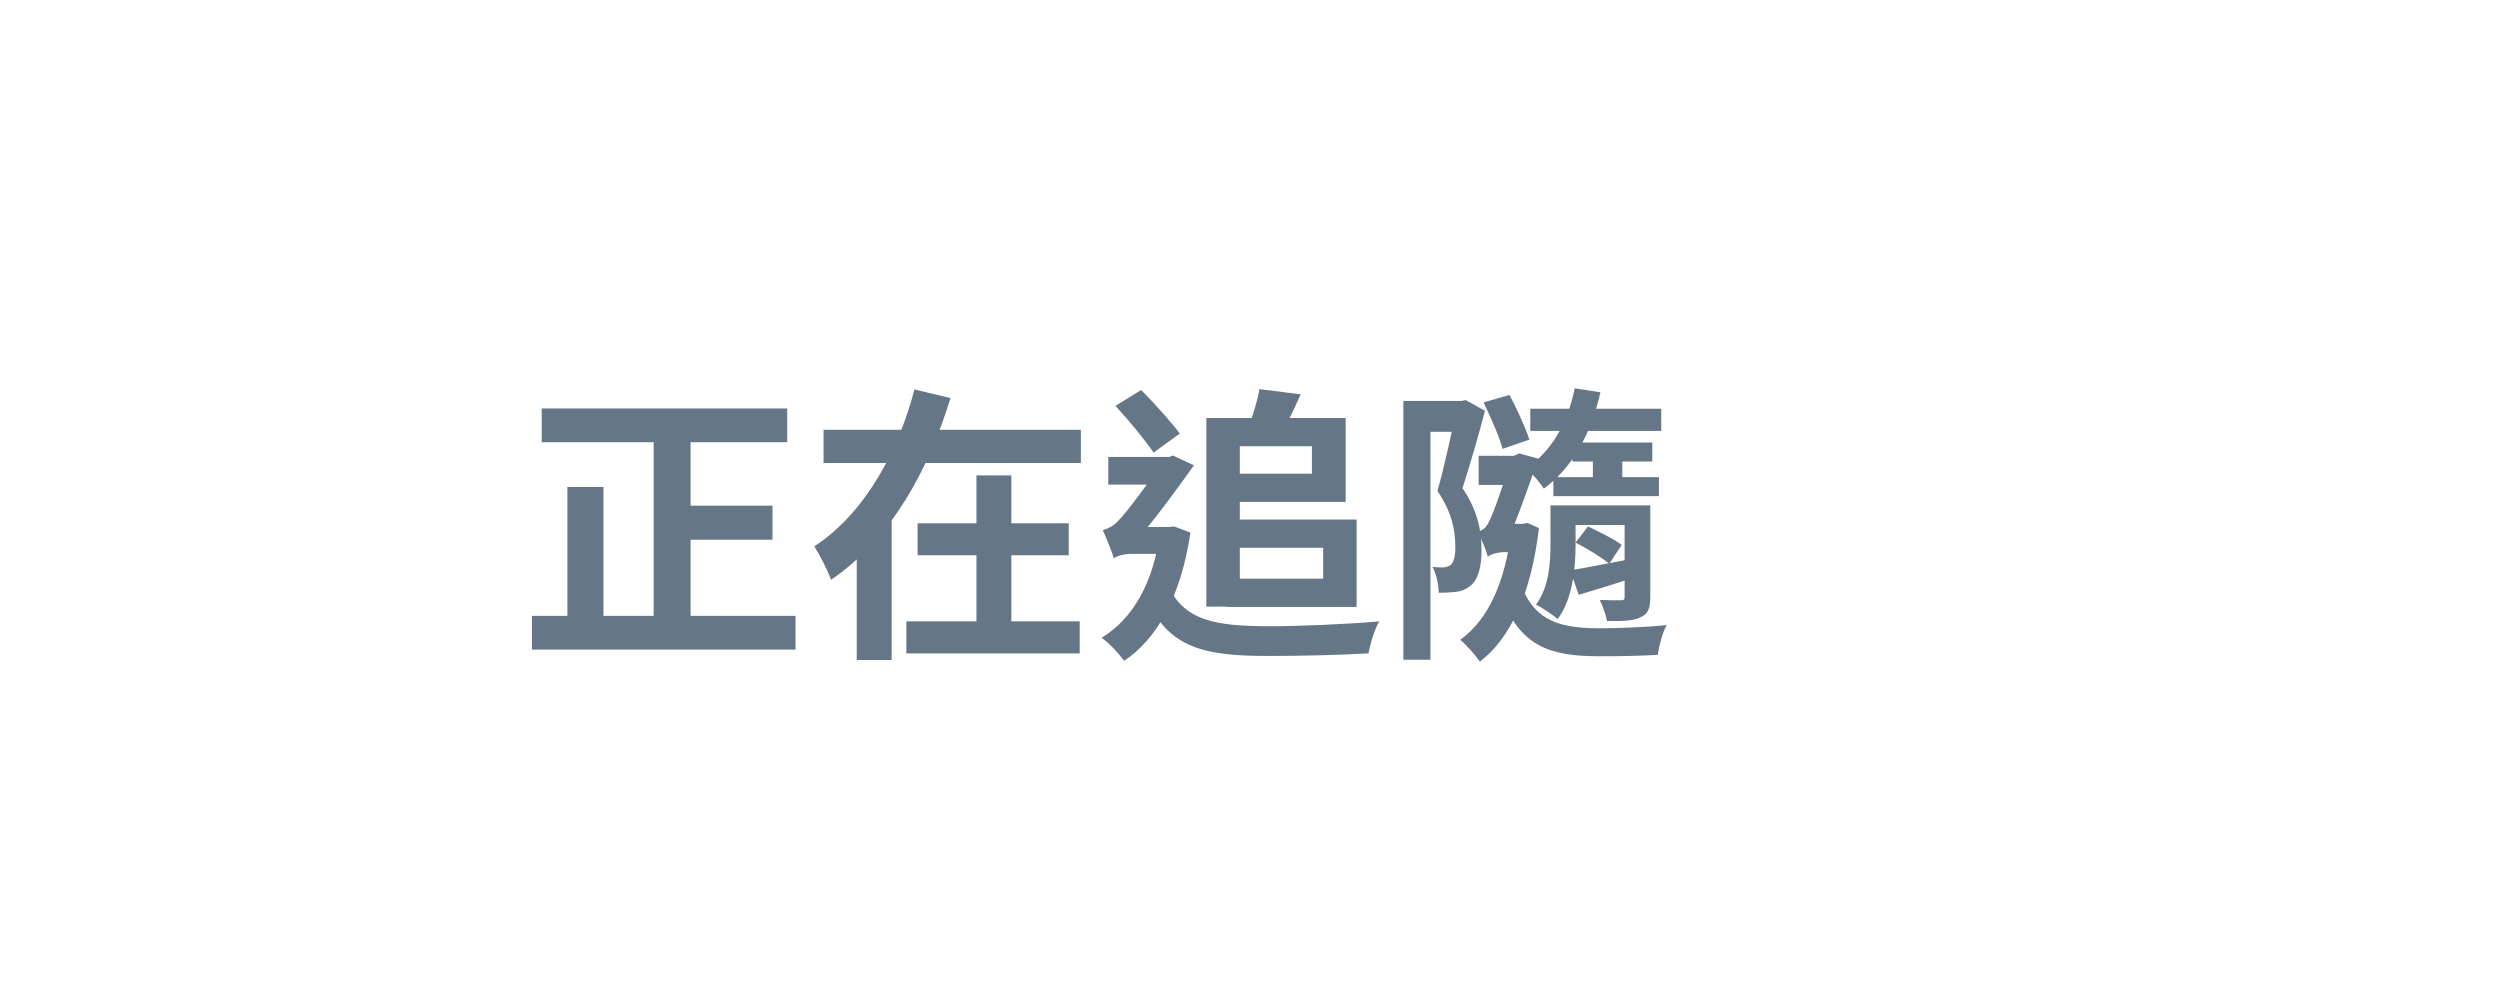
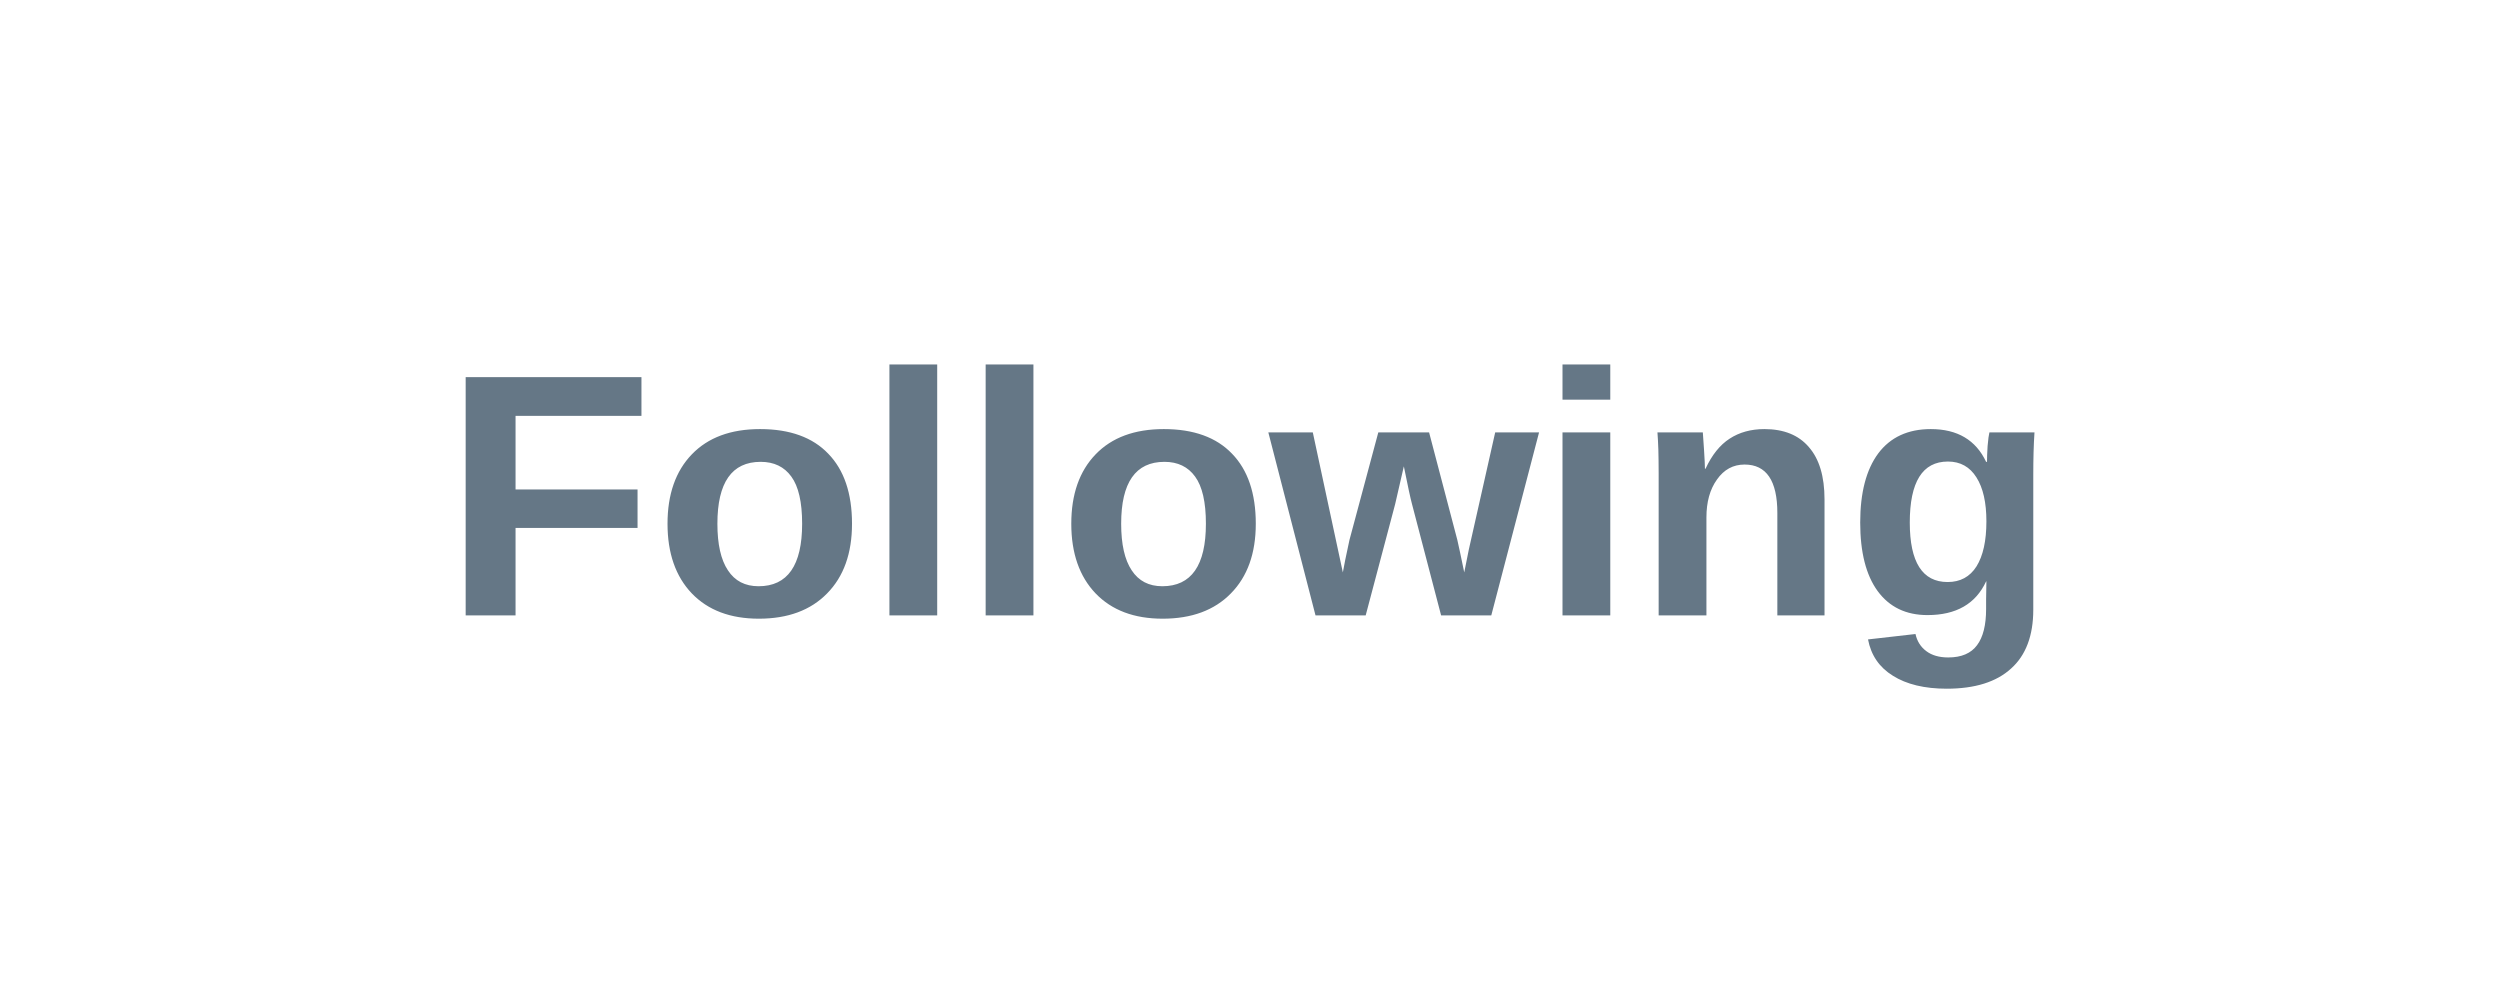
<svg xmlns="http://www.w3.org/2000/svg" width="130" height="52" viewBox="0 0 130 52" fill="none">
-   <path d="M28.17 21.24V22.995H40.935V21.24H28.17ZM34.875 26.295V28.065H40.17V26.295H34.875ZM27.66 32.025V33.78H41.37V32.025H27.66ZM33.99 21.945V32.88H35.91V21.945H33.99ZM29.505 25.32V32.97H31.38V25.32H29.505ZM42.825 22.35V24.075H56.205V22.35H42.825ZM47.715 27.21V28.875H55.575V27.21H47.715ZM47.13 32.31V33.975H56.145V32.31H47.13ZM50.775 24.72V33.195H52.59V24.72H50.775ZM47.55 20.25C46.77 23.28 45.06 26.64 42.345 28.41C42.615 28.845 43.035 29.64 43.215 30.15C46.425 27.96 48.315 24.315 49.425 20.7L47.55 20.25ZM44.55 26.535V34.32H46.365V26.535H44.55ZM63.6 21.735V23.205H68.22V24.63H63.6V26.1H69.975V21.735H63.6ZM65.49 20.235C65.385 20.865 65.115 21.705 64.89 22.32L66.585 22.635C66.885 22.11 67.275 21.33 67.635 20.505L65.49 20.235ZM62.73 21.735V31.545H64.47V21.735H62.73ZM63.765 27.015V28.485H68.805V30.09H63.765V31.56H70.545V27.015H63.765ZM58.005 21.105C58.695 21.855 59.565 22.905 59.985 23.535L61.35 22.545C60.9 21.945 60.06 21 59.34 20.28L58.005 21.105ZM57.63 23.76V25.2H60.81V23.76H57.63ZM60.675 30.285L59.475 30.765C60.585 33.645 62.445 34.11 65.925 34.11C67.68 34.11 69.6 34.065 71.16 33.975C71.25 33.48 71.49 32.67 71.73 32.31C70.035 32.46 67.56 32.565 65.955 32.565C63.24 32.55 61.485 32.31 60.675 30.285ZM60.33 27.405V27.675C59.97 30.33 58.905 32.175 57.285 33.165C57.645 33.405 58.215 34.02 58.455 34.365C60.18 33.21 61.41 31.005 61.905 27.69L61.05 27.375L60.765 27.405H60.33ZM57.915 29.04C58.05 28.905 58.485 28.8 58.845 28.8H60.81L60.825 27.405H58.56L57.915 27.75V29.04ZM57.915 29.04C57.915 28.635 59.13 28.05 59.13 28.05C60.015 27.075 61.35 25.23 62.085 24.195L60.99 23.685L60.525 23.88V23.925C59.985 24.75 58.59 26.655 58.14 27.09C57.855 27.39 57.585 27.495 57.345 27.57C57.495 27.9 57.825 28.665 57.915 29.04ZM79.575 21.255V22.41H86.385V21.255H79.575ZM81.765 23.01V24H85.92V23.01H81.765ZM80.775 24.81V25.8H86.265V24.81H80.775ZM82.83 23.73V25.35H84.36V23.73H82.83ZM81.885 20.19C81.525 21.99 80.685 23.46 79.38 24.345C79.65 24.6 80.115 25.14 80.28 25.41C81.765 24.315 82.74 22.56 83.22 20.4L81.885 20.19ZM84.48 26.28V31.035C84.48 31.17 84.435 31.215 84.285 31.215C84.135 31.215 83.64 31.215 83.19 31.2C83.34 31.515 83.505 31.965 83.565 32.295C84.36 32.295 84.915 32.295 85.305 32.1C85.71 31.92 85.815 31.62 85.815 31.035V26.28H84.48ZM81.225 26.28V27.3H85.17V26.28H81.225ZM80.625 26.28V28.26C80.625 29.25 80.565 30.495 79.875 31.44C80.16 31.575 80.76 31.98 81 32.19C81.795 31.125 81.93 29.505 81.93 28.29V26.28H80.625ZM81.645 29.655L82.095 30.93C83.01 30.66 84.03 30.345 85.11 29.985L85.035 29.025C83.745 29.265 82.53 29.52 81.645 29.655ZM81.93 28.215C82.53 28.515 83.28 28.995 83.685 29.31L84.33 28.335C83.94 28.035 83.205 27.675 82.575 27.375L81.93 28.215ZM72.975 20.85V34.305H74.385V22.455H76.245V20.85H72.975ZM75.735 20.85V21.285C75.54 22.26 75.135 24.18 74.745 25.53C75.525 26.655 75.675 27.66 75.675 28.395C75.69 28.86 75.6 29.22 75.45 29.37C75.345 29.445 75.21 29.49 75.075 29.505C74.91 29.505 74.715 29.505 74.49 29.475C74.7 29.865 74.805 30.435 74.82 30.825C75.135 30.825 75.435 30.81 75.69 30.78C75.99 30.75 76.23 30.645 76.44 30.48C76.875 30.135 77.04 29.49 77.04 28.575C77.04 27.675 76.875 26.61 76.05 25.38C76.44 24.18 76.89 22.62 77.22 21.36L76.215 20.805L75.99 20.85H75.735ZM77.145 20.925C77.505 21.675 77.955 22.68 78.135 23.34L79.53 22.86C79.32 22.23 78.885 21.27 78.495 20.535L77.145 20.925ZM76.89 23.7V25.215H79.035V23.7H76.89ZM79.095 30.39L78.015 30.825C78.96 33.615 80.58 34.125 83.16 34.125C84.18 34.125 85.305 34.11 86.205 34.05C86.265 33.6 86.46 32.85 86.67 32.505C85.665 32.61 84.195 32.67 83.235 32.67C81.27 32.67 79.8 32.385 79.095 30.39ZM78.6 27.24V27.495C78.285 30.27 77.385 32.235 75.93 33.27C76.23 33.51 76.74 34.08 76.95 34.41C78.54 33.195 79.62 30.885 80.025 27.465L79.44 27.195L79.185 27.24H78.6ZM77.37 28.95C77.505 28.815 77.925 28.71 78.21 28.71H79.29V27.24H78.015L77.37 27.57V28.95ZM77.37 28.95C77.37 28.575 78.405 28.035 78.405 28.035C78.9 27.045 79.62 24.885 79.995 23.85L79.005 23.58L78.615 23.745V23.79C78.36 24.615 77.655 26.76 77.415 27.15C77.25 27.48 77.07 27.585 76.845 27.645C76.995 27.945 77.28 28.605 77.37 28.95Z" fill="#657786" />
+   <text x="65" y="32" text-anchor="middle" font-family="Arial, sans-serif" font-size="18" font-weight="bold" fill="#657786">Following</text>
</svg>
